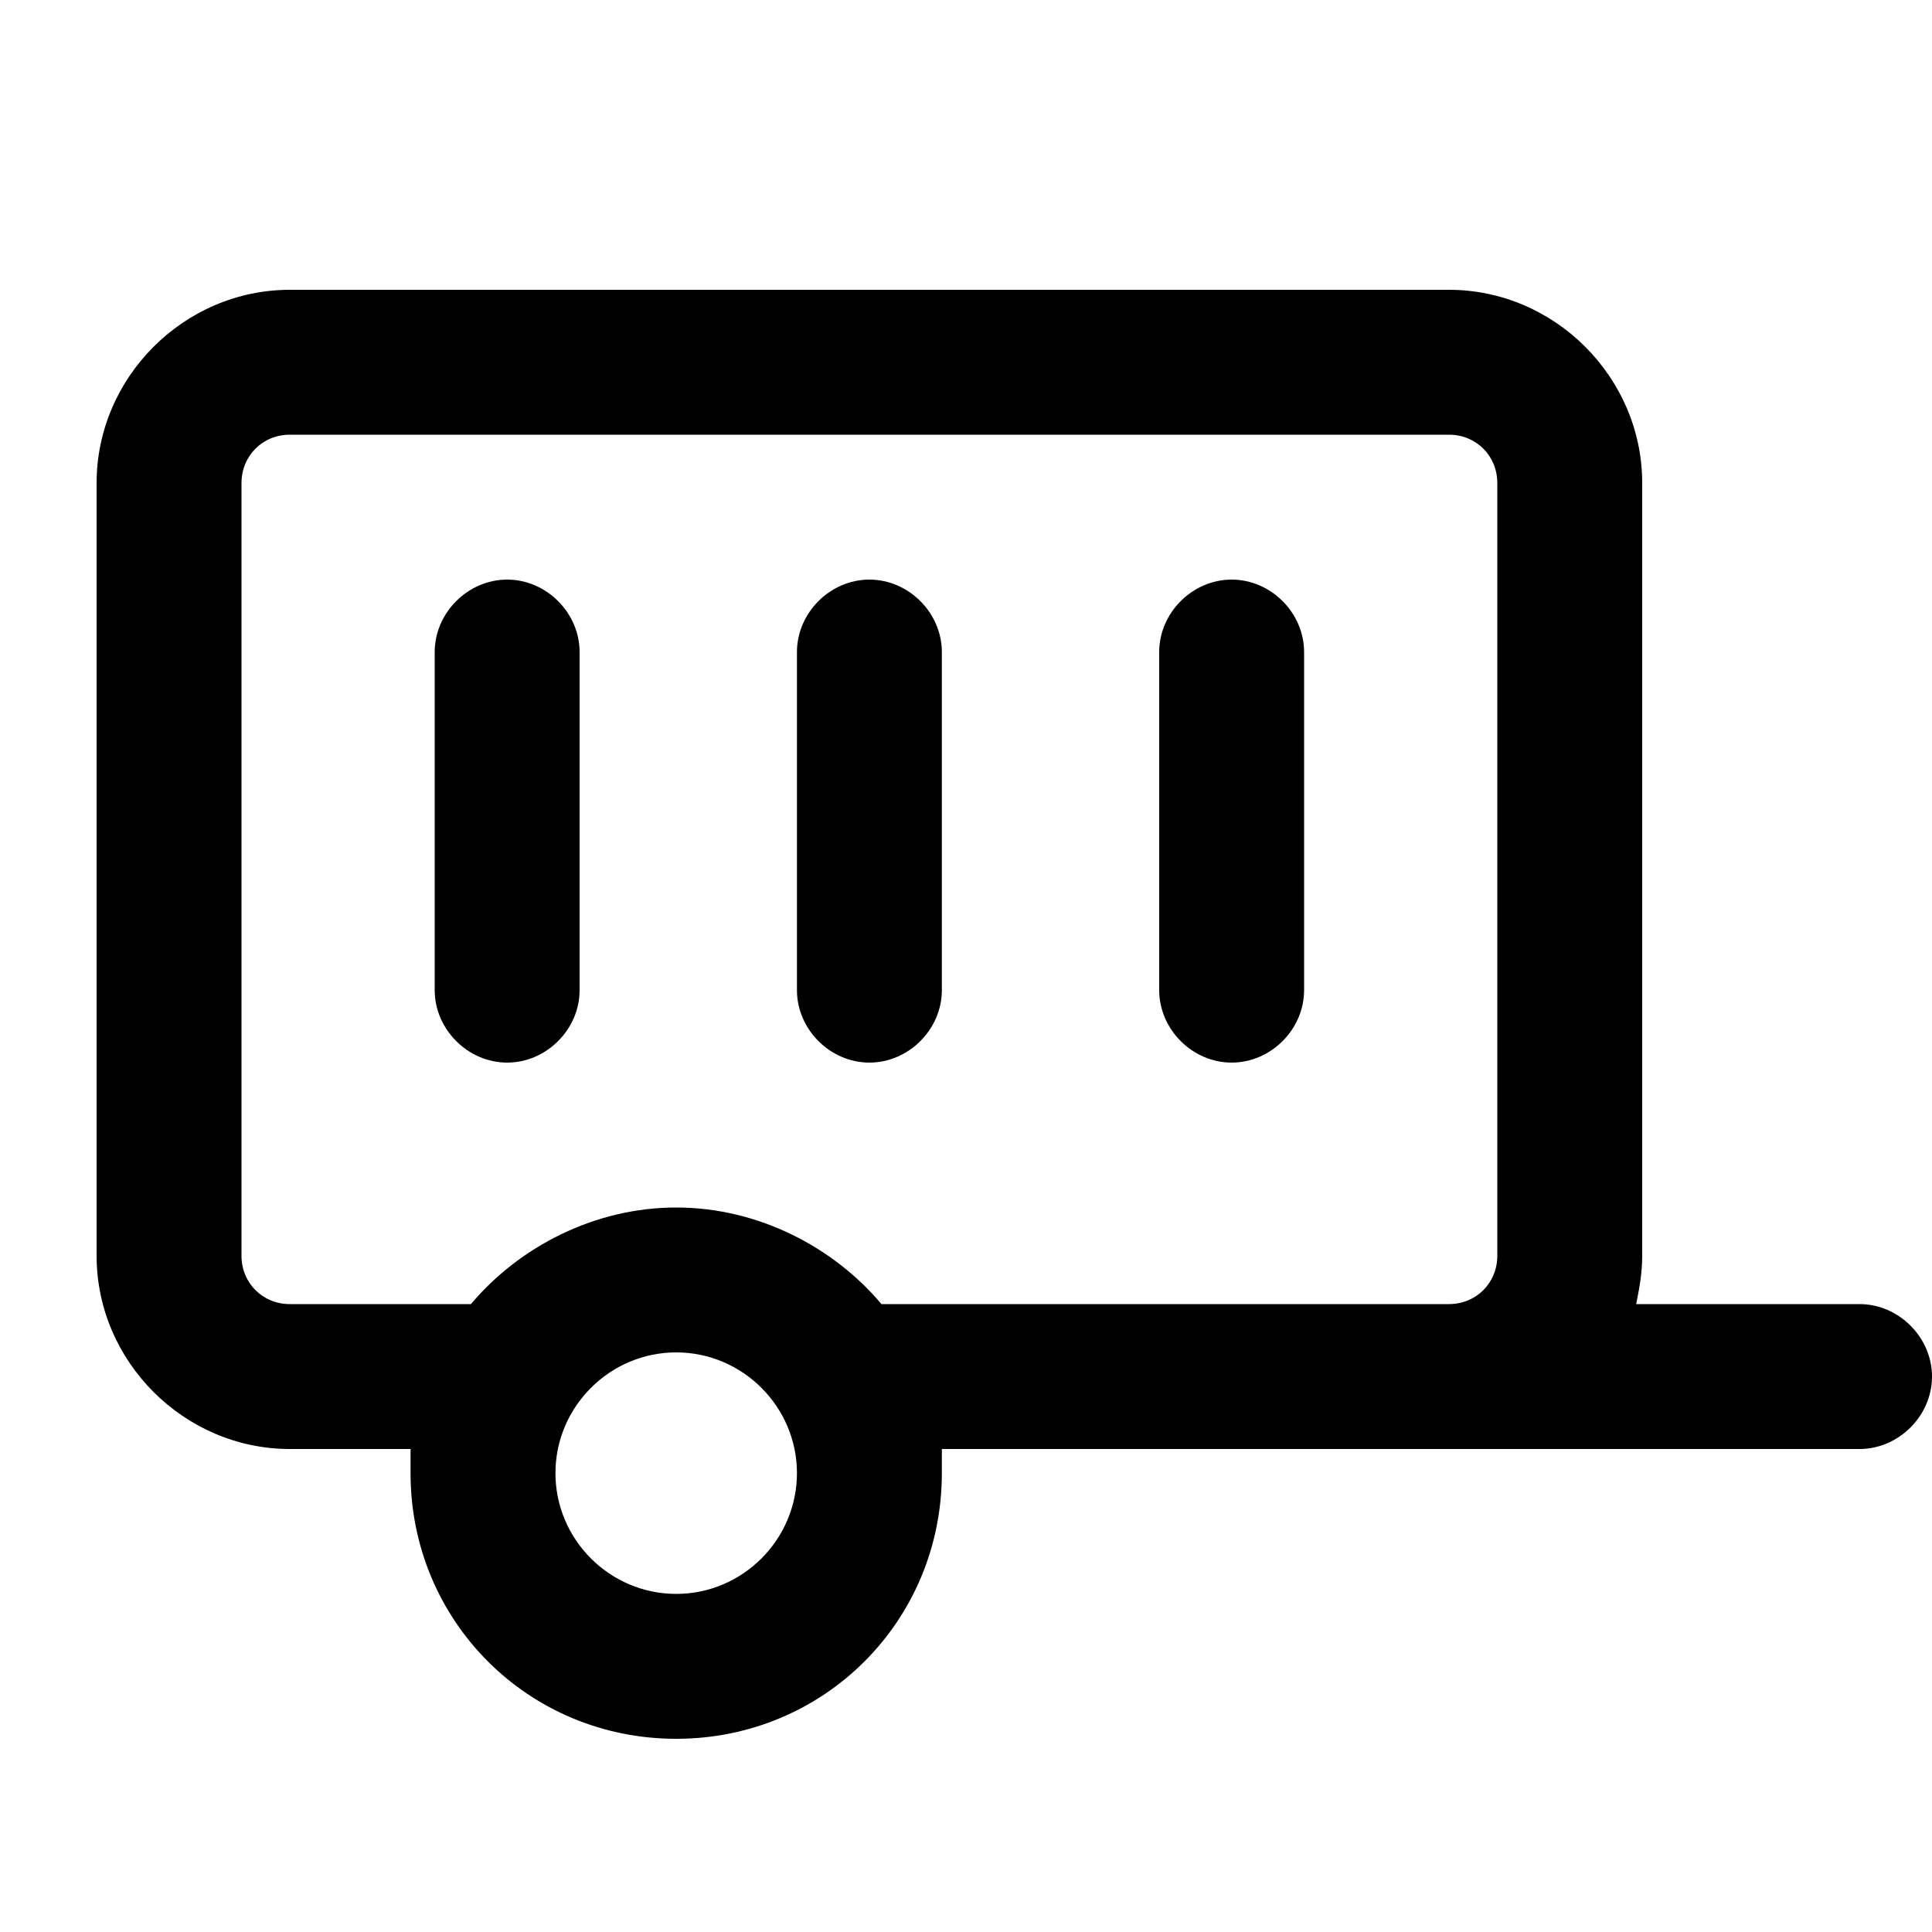
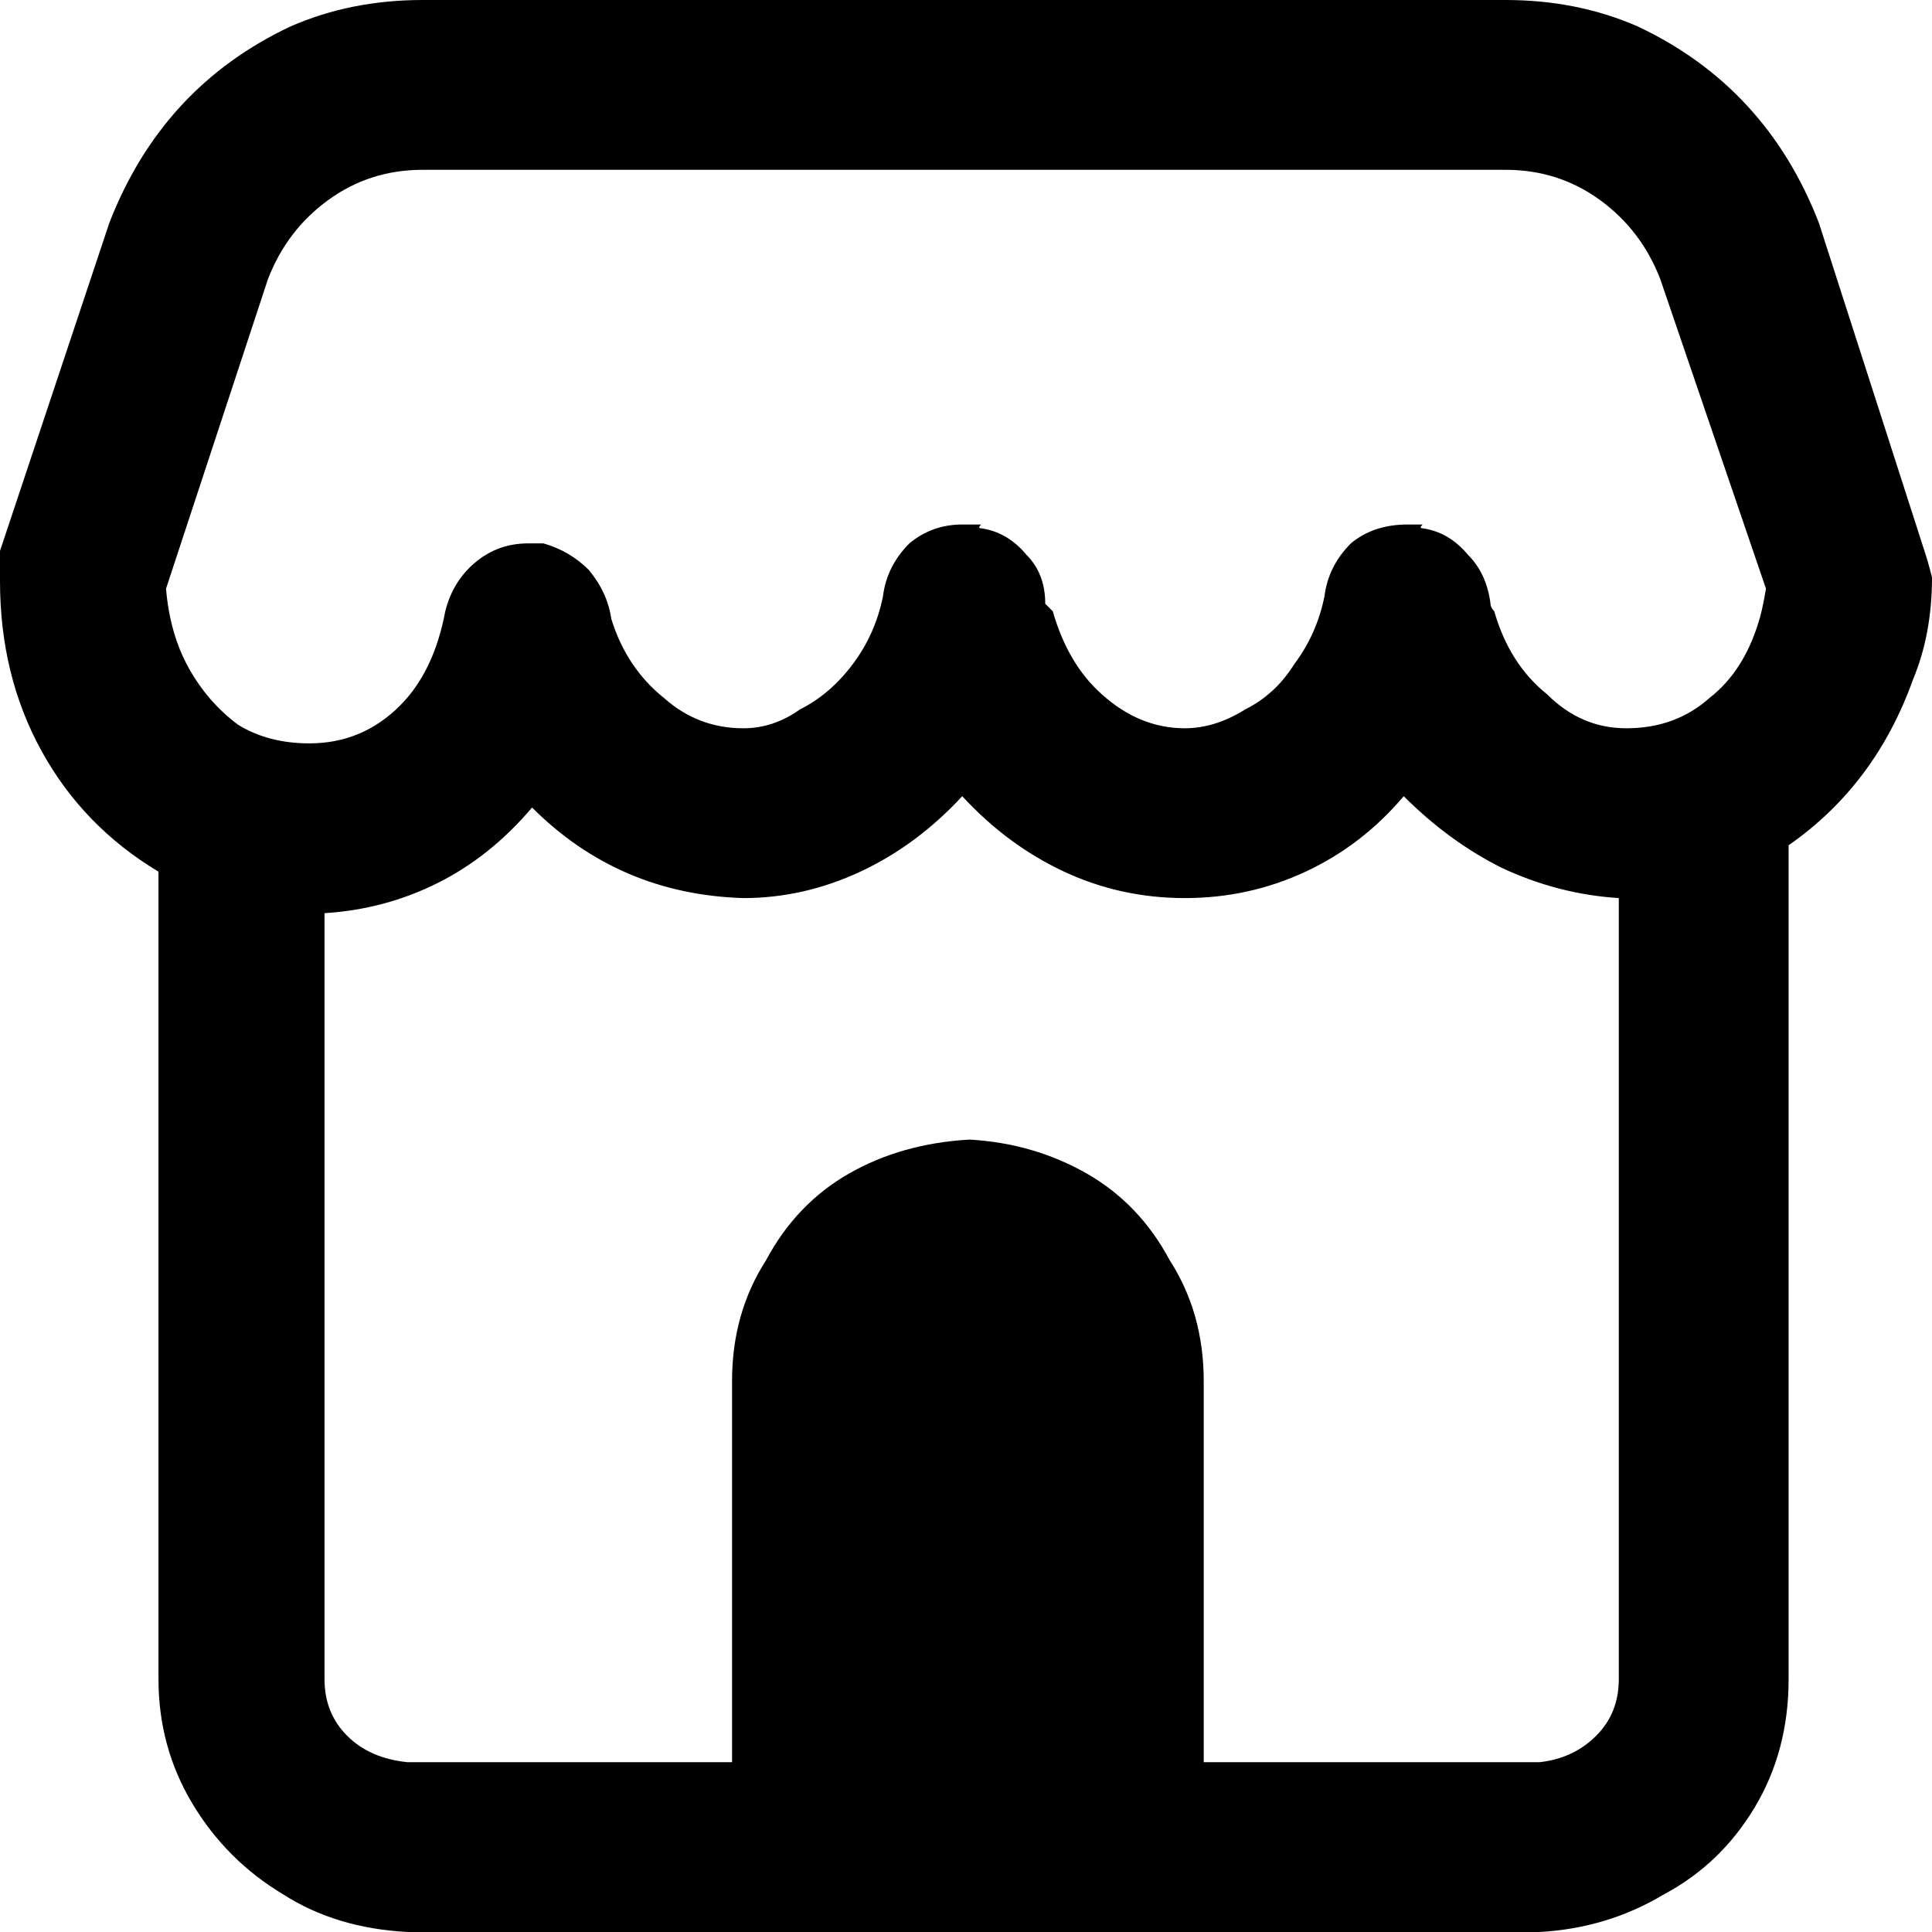
- <svg xmlns="http://www.w3.org/2000/svg" viewBox="0 0 640 512" width="100" height="100" fill="currentColor">
+ <svg xmlns="http://www.w3.org/2000/svg" viewBox="0 0 512 512" width="100" height="100" fill="currentColor">
  <g transform="scale(1, -1) translate(0, -448)">
-     <path d="M96 368C87 368 80 361 80 352V96C80 87 87 80 96 80H156C172 99 197 112 224 112C251 112 276 99 292 80H480C489 80 496 87 496 96V352C496 361 489 368 480 368H96ZM328 32H312C312 29 312 27 312 24C312 -25 273 -64 224 -64C175 -64 136 -25 136 24C136 27 136 29 136 32H96C61 32 32 61 32 96V352C32 387 61 416 96 416H480C515 416 544 387 544 352V96C544 90 543 85 542 80H616C629 80 640 69 640 56C640 43 629 32 616 32H328ZM384 296C384 309 395 320 408 320C421 320 432 309 432 296V184C432 171 421 160 408 160C395 160 384 171 384 184V296ZM168 320C181 320 192 309 192 296V184C192 171 181 160 168 160C155 160 144 171 144 184V296C144 309 155 320 168 320ZM264 296C264 309 275 320 288 320C301 320 312 309 312 296V184C312 171 301 160 288 160C275 160 264 171 264 184V296ZM224 -16C246 -16 264 2 264 24C264 46 246 64 224 64C202 64 184 46 184 24C184 2 202 -16 224 -16Z" />
+     <path d="M108 -64Q89 -63 75 -54Q60 -45 51 -30Q42 -15 42 3V217Q22 229 11 249Q0 269 0 294Q0 295 0 295Q0 296 0 296Q0 298 0 299Q0 300 0 301Q0 302 0 302L29 389Q36 407 48 420Q60 433 77 441Q93 448 112 448H399Q418 448 434 441Q451 433 463 420Q475 407 482 389L510 302Q511 299 512 295Q512 280 507 268Q497 240 474 224V3Q474 -16 465 -31Q456 -46 441 -54Q426 -63 408 -64H108ZM408 -19Q417 -18 423 -12Q429 -6 429 3V210Q413 211 398 218Q384 225 372 237Q361 224 346 217Q331 210 314 210Q297 210 282 217Q267 224 255 237Q243 224 228 217Q213 210 197 210Q164 211 141 234Q130 221 116 214Q102 207 86 206V3Q86 -6 92 -12Q98 -18 108 -19H194V82Q194 100 203 114Q211 129 225 137Q239 145 257 146Q274 145 288 137Q302 129 310 114Q319 100 319 82V-19H408ZM44 292Q45 280 50 271Q55 262 63 256Q71 251 82 251Q96 251 106 261Q115 270 118 286Q120 294 126 299Q132 304 140 304Q145 304 146 304Q146 304 145 304Q144 304 144 304Q151 302 156 297Q161 291 162 284Q166 271 176 263Q185 255 197 255Q205 255 212 260Q220 264 226 272Q232 280 234 290Q235 298 241 304Q247 309 255 309Q260 309 261 309Q261 309 260 309Q259 308 260 308Q267 307 272 301Q277 296 277 288Q278 287 279 286Q283 272 292 264Q302 255 314 255Q322 255 330 260Q338 264 343 272Q349 280 351 290Q352 298 358 304Q364 309 373 309Q378 309 378 309Q379 309 377 309Q376 308 377 308Q384 307 389 301Q394 296 395 288Q395 287 396 286Q400 272 410 264Q419 255 431 255Q444 255 453 263Q462 270 466 283Q467 286 468 292L440 374Q435 387 424 395Q413 403 399 403H112Q98 403 87 395Q76 387 71 374L44 292Z" />
  </g>
</svg>
